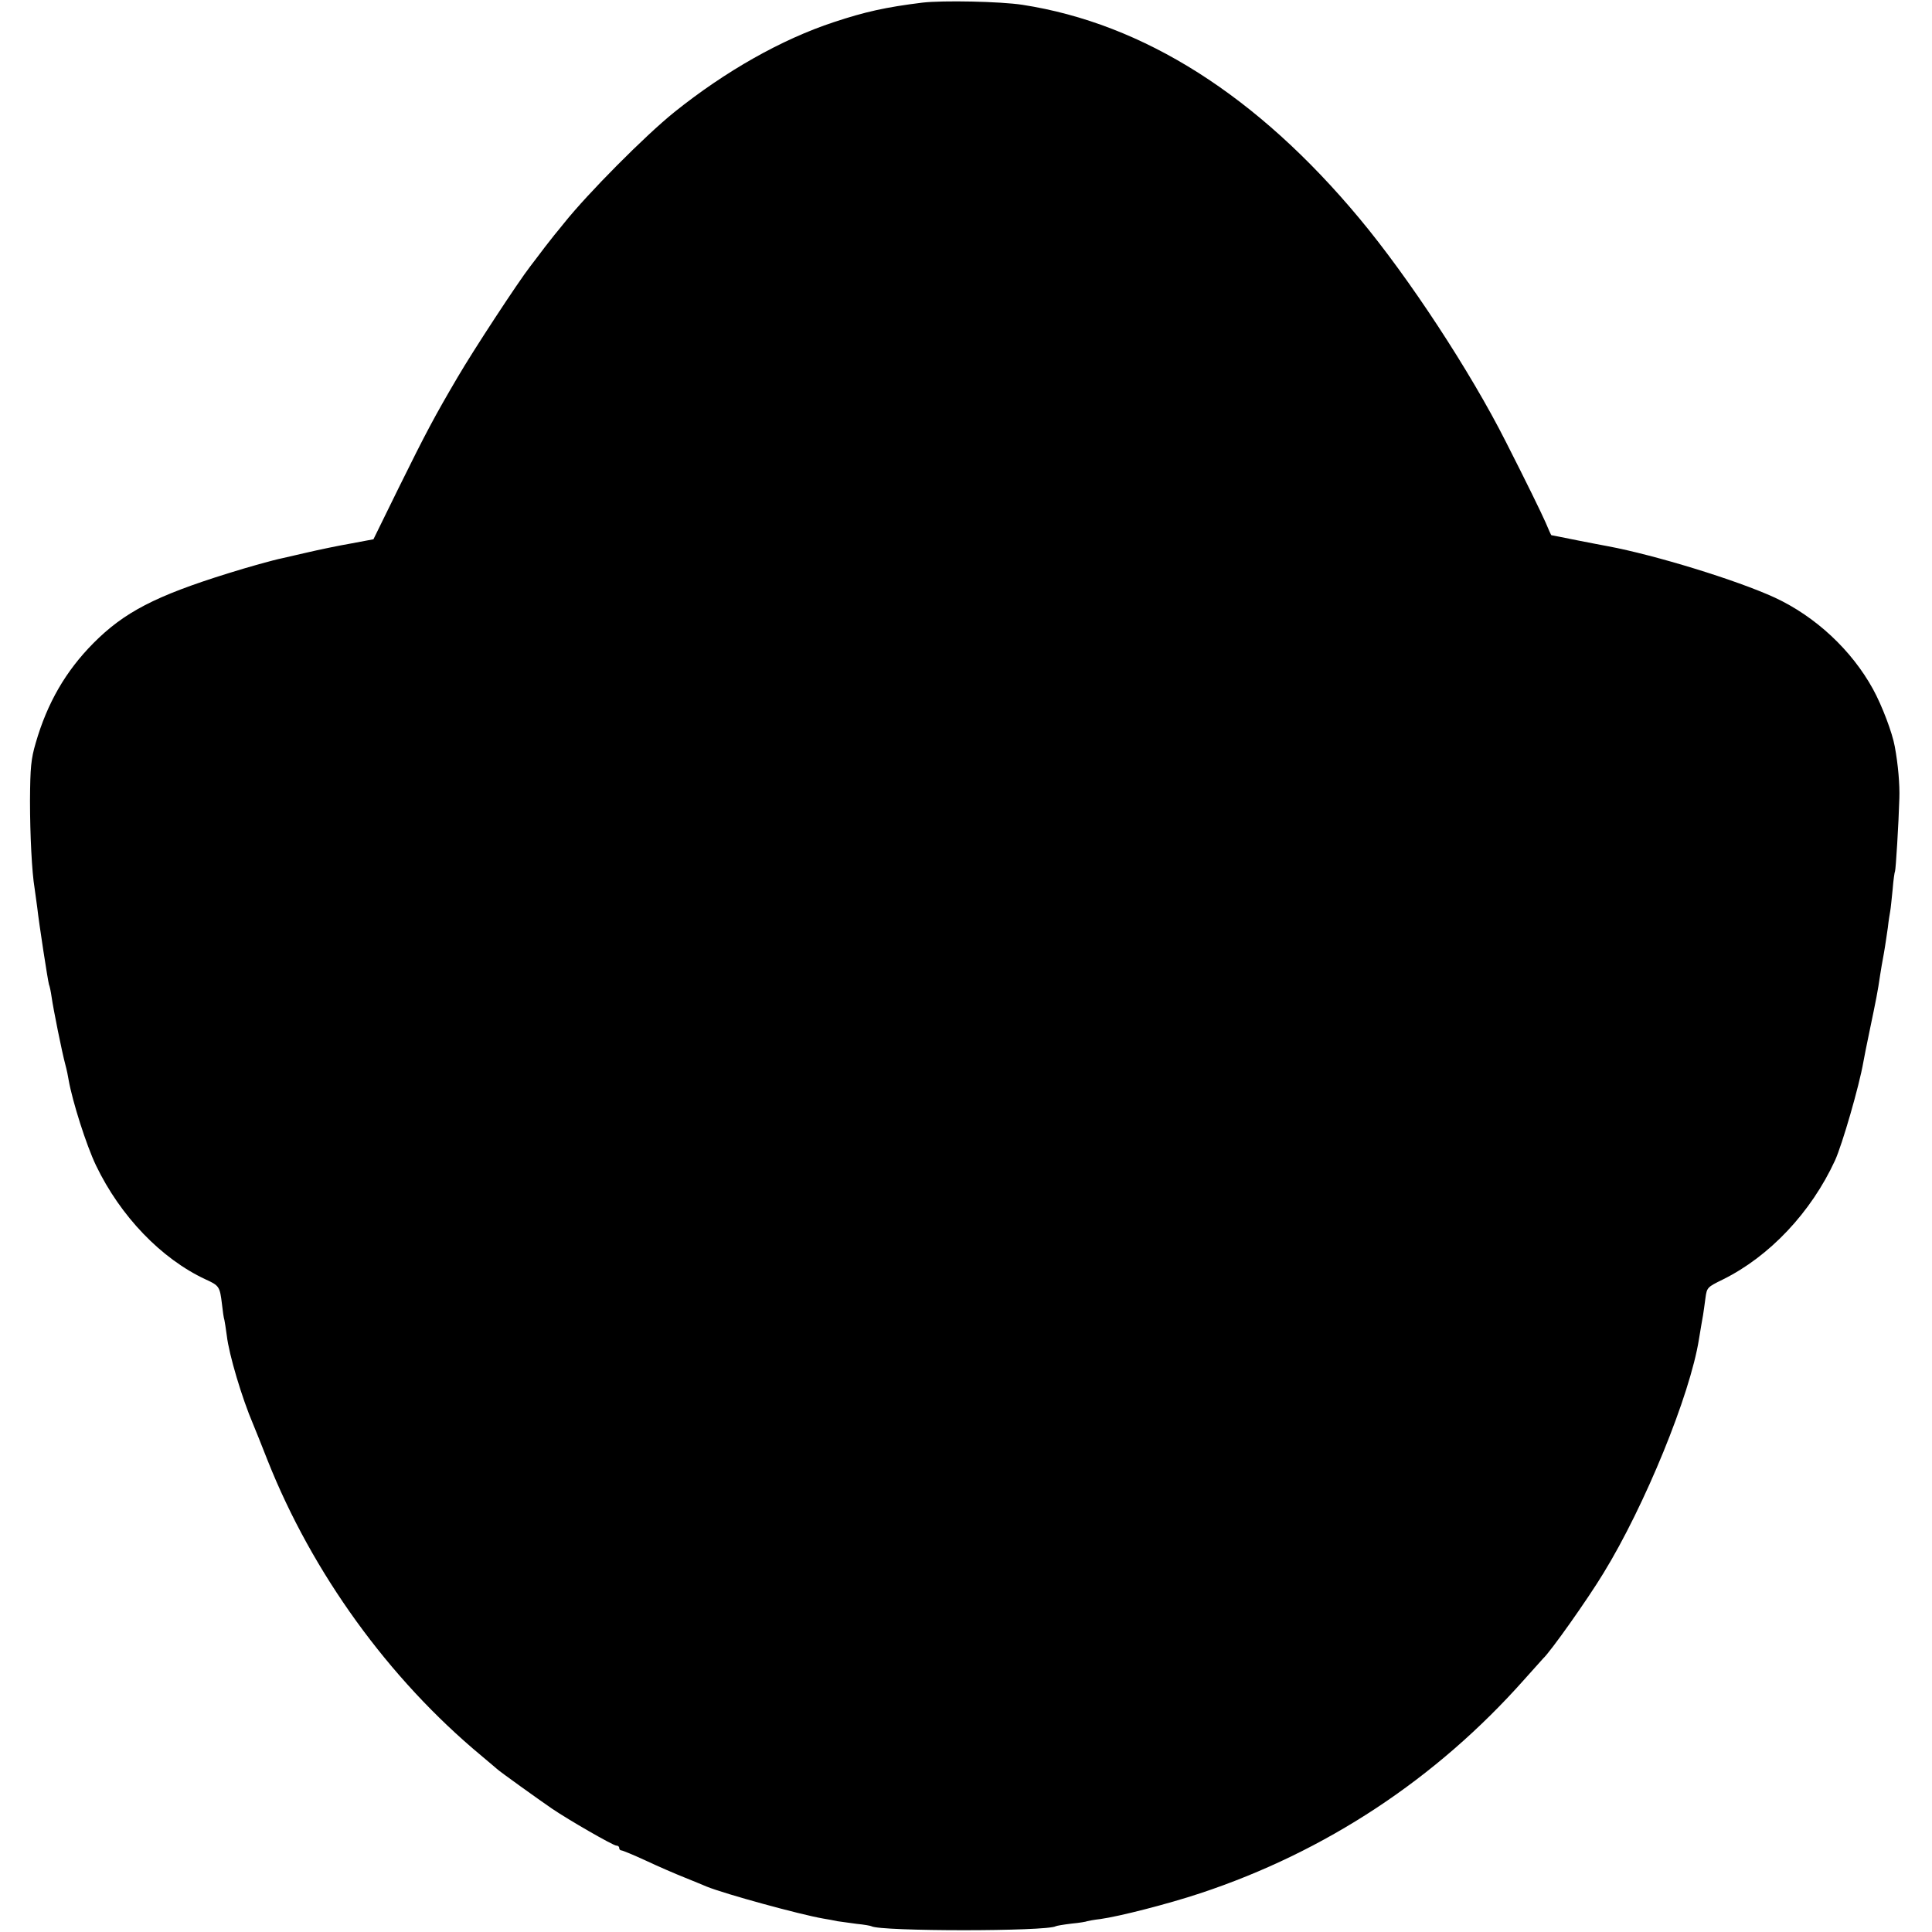
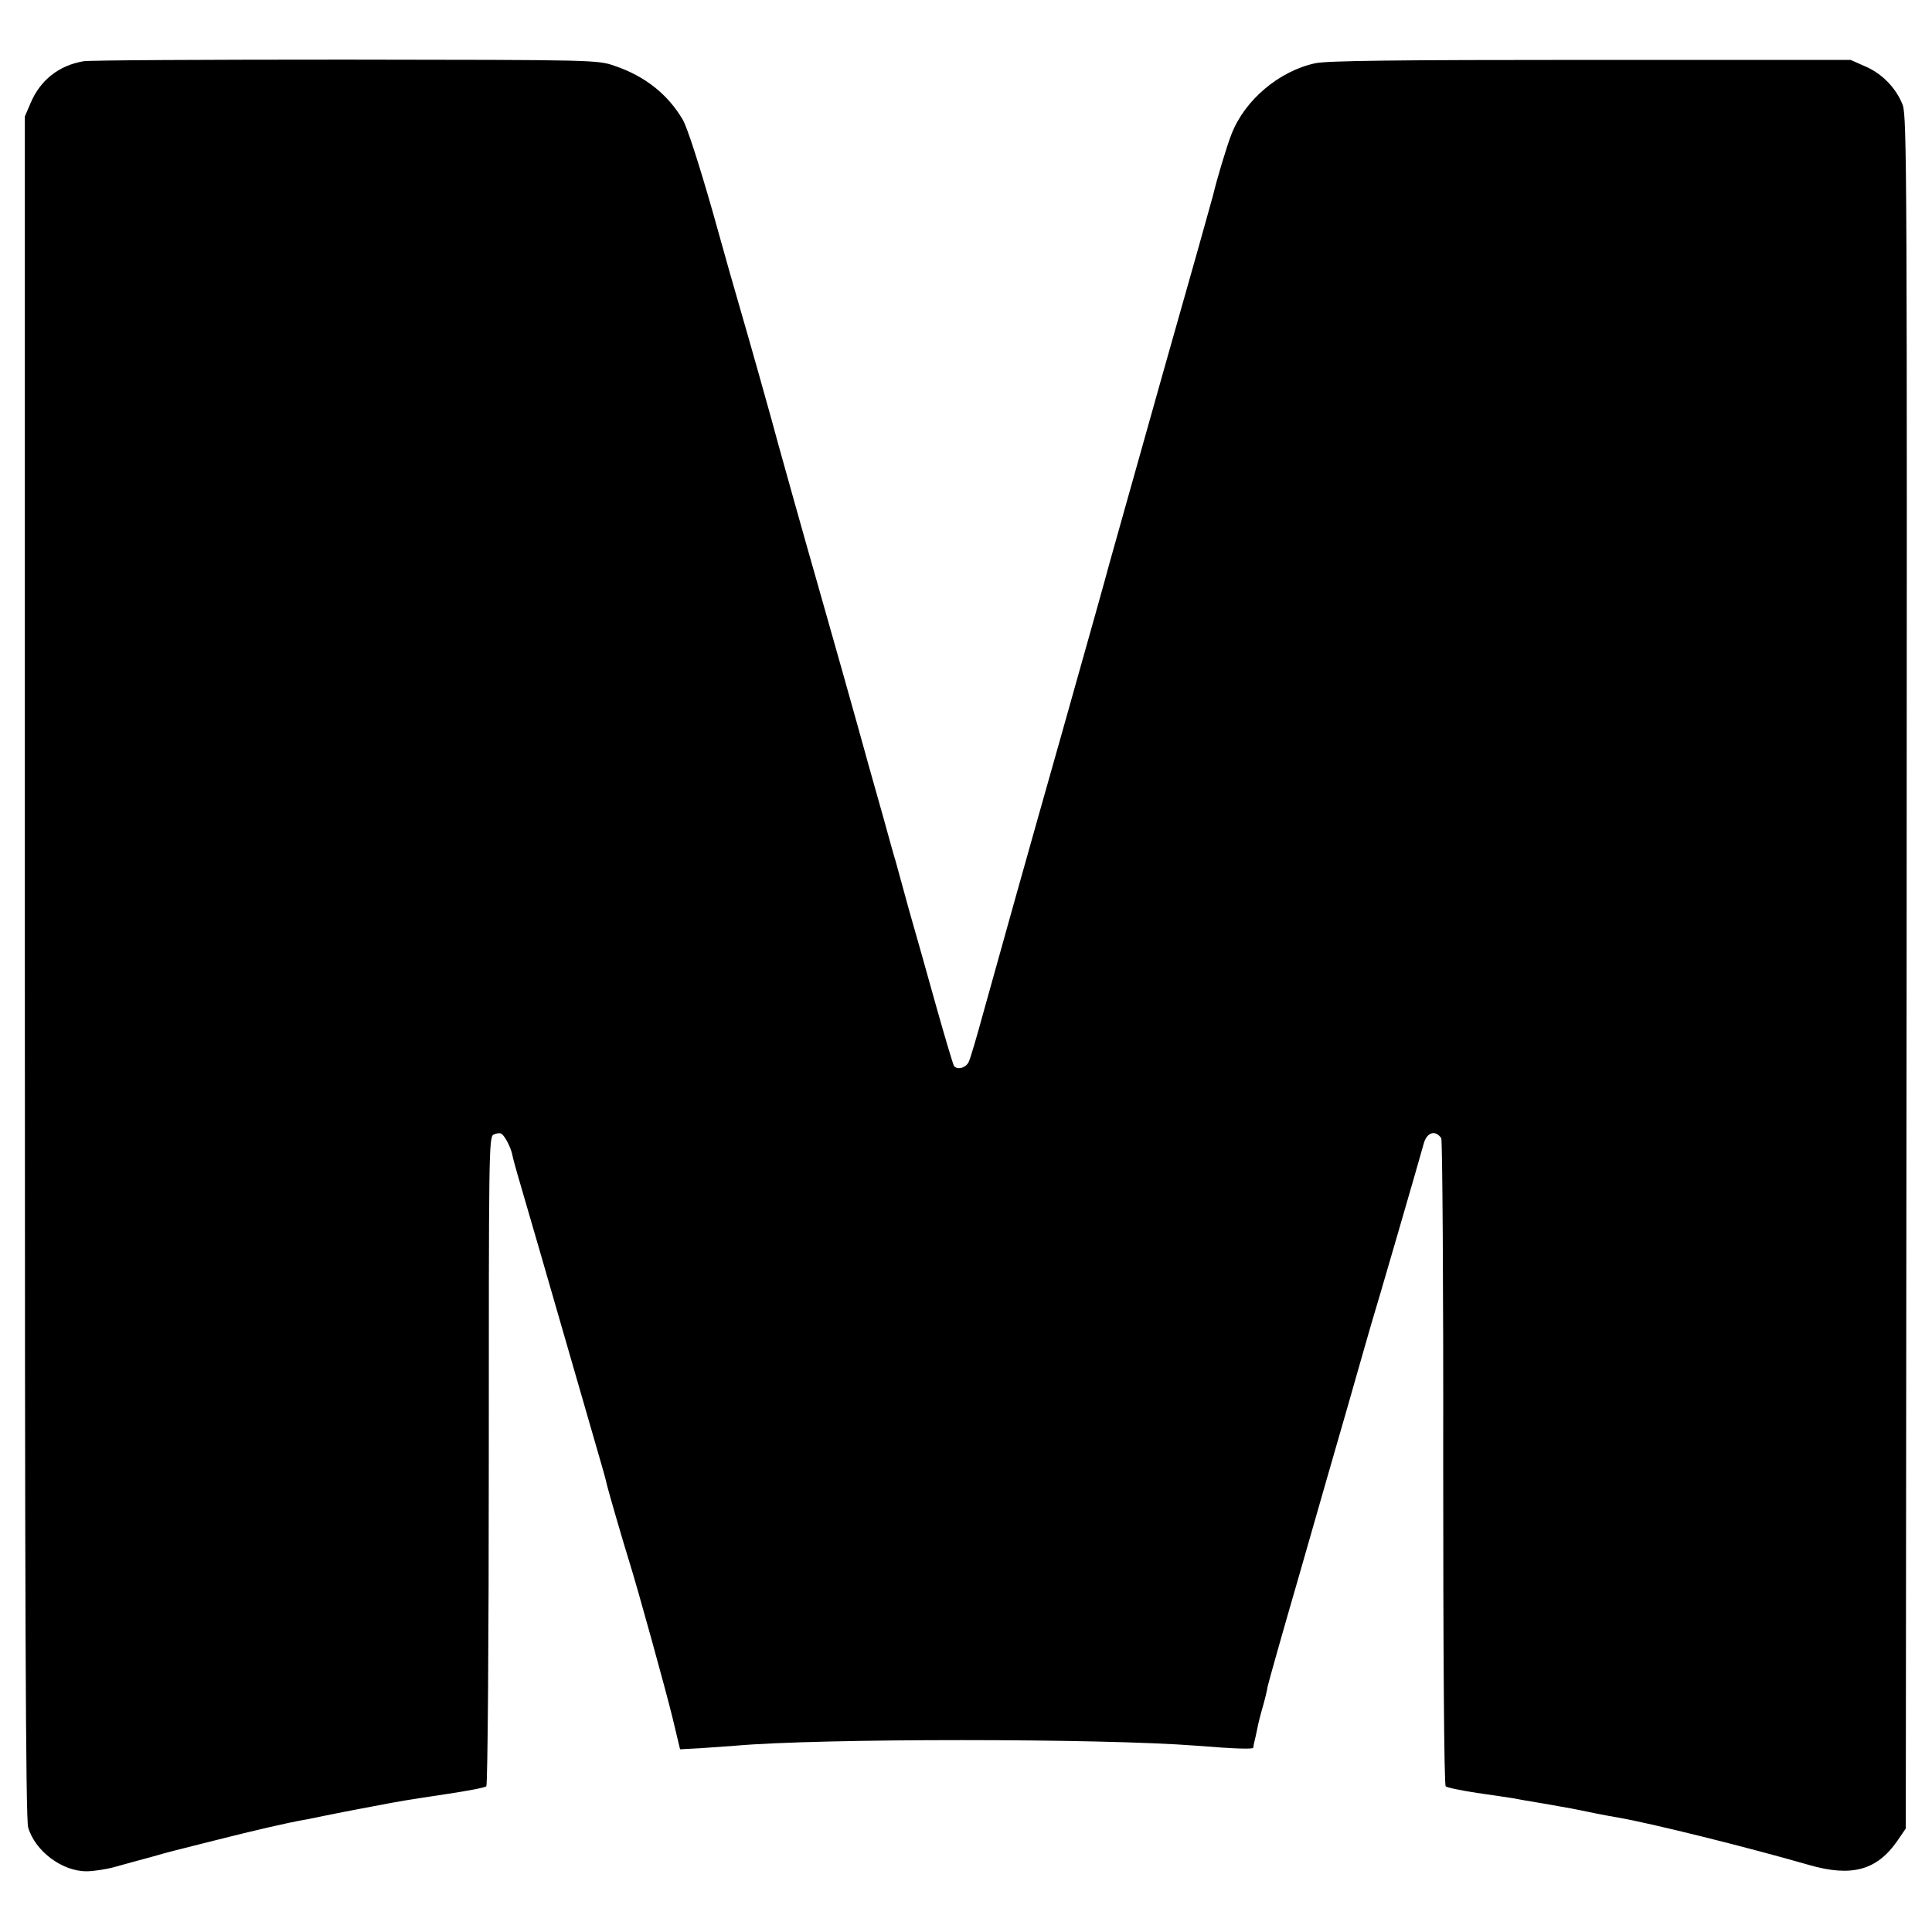
- <svg xmlns="http://www.w3.org/2000/svg" version="1.0" width="805pt" height="805pt" viewBox="0 0 805 805" preserveAspectRatio="xMidYMid meet">
-   <g transform="translate(0,805) scale(0.1,-0.1)" fill="#000000" stroke="none">
-     <path d="M3843 8039 c-153 -19 -238 -38 -368 -81 -219 -72 -453 -205 -665 -375 -123 -99 -362 -340 -460 -463 -14 -17 -32 -40 -40 -49 -8 -10 -26 -33 -40 -51 -14 -19 -41 -54 -60 -79 -52 -67 -238 -351 -304 -464 -94 -160 -132 -231 -244 -458 l-106 -216 -96 -18 c-52 -9 -133 -26 -180 -37 -47 -11 -92 -21 -100 -23 -44 -9 -147 -38 -230 -64 -302 -94 -433 -162 -561 -291 -115 -116 -192 -249 -240 -415 -20 -68 -23 -103 -24 -240 0 -145 8 -300 19 -365 2 -14 7 -50 11 -80 8 -72 44 -304 49 -322 3 -7 8 -30 11 -52 7 -50 43 -229 57 -281 6 -22 12 -51 14 -65 16 -90 73 -270 114 -356 102 -212 272 -389 457 -475 57 -26 59 -30 68 -104 3 -27 7 -57 10 -65 2 -8 6 -37 10 -65 9 -79 63 -260 110 -370 7 -16 34 -84 60 -150 186 -469 505 -910 890 -1230 33 -28 62 -52 65 -55 7 -8 176 -129 230 -166 69 -47 255 -154 268 -154 7 0 12 -4 12 -10 0 -5 4 -10 9 -10 5 0 51 -19 103 -43 51 -24 125 -56 163 -71 39 -16 79 -32 90 -37 77 -31 387 -116 485 -133 19 -3 46 -8 59 -11 13 -2 49 -7 80 -11 31 -3 59 -8 62 -10 38 -22 730 -22 768 0 3 2 33 7 66 11 32 3 62 8 65 10 3 1 28 6 55 9 79 11 279 62 415 107 523 173 984 477 1352 892 40 45 75 84 78 87 29 26 185 246 251 355 172 280 361 742 398 975 7 41 14 86 17 100 2 14 7 46 10 71 6 45 8 46 73 78 194 96 367 279 467 496 30 66 101 311 118 410 3 17 14 73 25 125 29 139 35 169 45 238 2 15 9 54 15 87 6 33 13 83 17 110 3 28 8 58 10 69 2 10 6 51 10 90 3 39 8 73 10 76 3 6 15 198 18 304 2 55 -5 140 -19 215 -10 57 -53 171 -91 240 -89 162 -239 302 -409 381 -159 73 -498 177 -695 214 -14 2 -72 14 -130 25 -58 12 -106 21 -106 21 -1 0 -12 24 -24 53 -19 43 -82 172 -166 337 -148 293 -404 683 -609 929 -426 512 -900 813 -1405 891 -91 14 -332 19 -417 9z" />
+ <svg xmlns="http://www.w3.org/2000/svg" version="1.0" width="700pt" height="700pt" viewBox="0 0 700 700" preserveAspectRatio="xMidYMid meet">
+   <g transform="translate(0,700) scale(0.1,-0.1)" fill="#000000" stroke="none">
+     <path d="M302 6778 c-88 -15 -156 -68 -191 -151 l-21 -49 0 -3080 c0 -2309 3 -3090 12 -3119 25 -86 123 -159 211 -159 25 0 72 7 104 16 32 9 90 25 128 35 84 24 68 19 242 63 134 34 256 62 313 72 14 2 45 9 70 14 25 5 59 12 75 15 17 3 66 13 110 21 110 21 113 21 264 44 74 11 138 23 143 28 5 5 9 532 9 1180 0 1112 0 1172 17 1181 10 5 23 7 29 3 13 -9 33 -48 39 -75 2 -12 11 -44 19 -72 19 -65 114 -391 210 -725 42 -146 83 -287 91 -315 8 -27 19 -66 23 -85 8 -32 57 -201 80 -275 31 -98 133 -468 157 -566 l28 -117 75 4 c42 3 99 7 126 9 305 27 1322 27 1670 0 148 -12 205 -13 206 -7 0 4 2 14 4 22 2 8 7 29 10 45 3 17 12 53 20 80 8 28 16 61 18 75 3 14 53 192 112 395 58 204 140 487 181 630 41 143 78 274 83 290 12 37 182 622 189 650 11 42 42 53 64 21 4 -6 8 -535 7 -1175 0 -673 3 -1167 9 -1173 5 -5 55 -15 113 -24 57 -8 115 -17 129 -19 14 -3 66 -12 115 -20 98 -17 103 -18 185 -35 30 -6 67 -13 81 -15 126 -22 471 -108 693 -172 156 -45 247 -19 321 88 l30 44 3 3100 c2 2871 1 3103 -14 3144 -23 61 -75 115 -137 141 l-52 23 -940 0 c-713 0 -954 -3 -999 -12 -131 -28 -256 -133 -304 -257 -17 -42 -55 -170 -67 -222 -2 -9 -83 -298 -181 -642 -97 -344 -184 -654 -194 -690 -17 -64 -62 -224 -175 -625 -109 -384 -237 -841 -281 -1000 -24 -88 -48 -170 -54 -182 -10 -23 -44 -31 -54 -14 -3 5 -31 98 -62 208 -30 109 -76 270 -101 358 -24 88 -46 167 -48 175 -3 8 -23 80 -45 160 -23 80 -47 168 -55 195 -27 100 -168 599 -190 675 -18 61 -153 542 -161 575 -5 19 -84 300 -109 385 -14 47 -61 212 -104 367 -49 171 -91 301 -107 329 -54 92 -137 158 -246 195 -63 22 -67 22 -975 23 -501 0 -929 -2 -951 -6z" />
  </g>
</svg>
